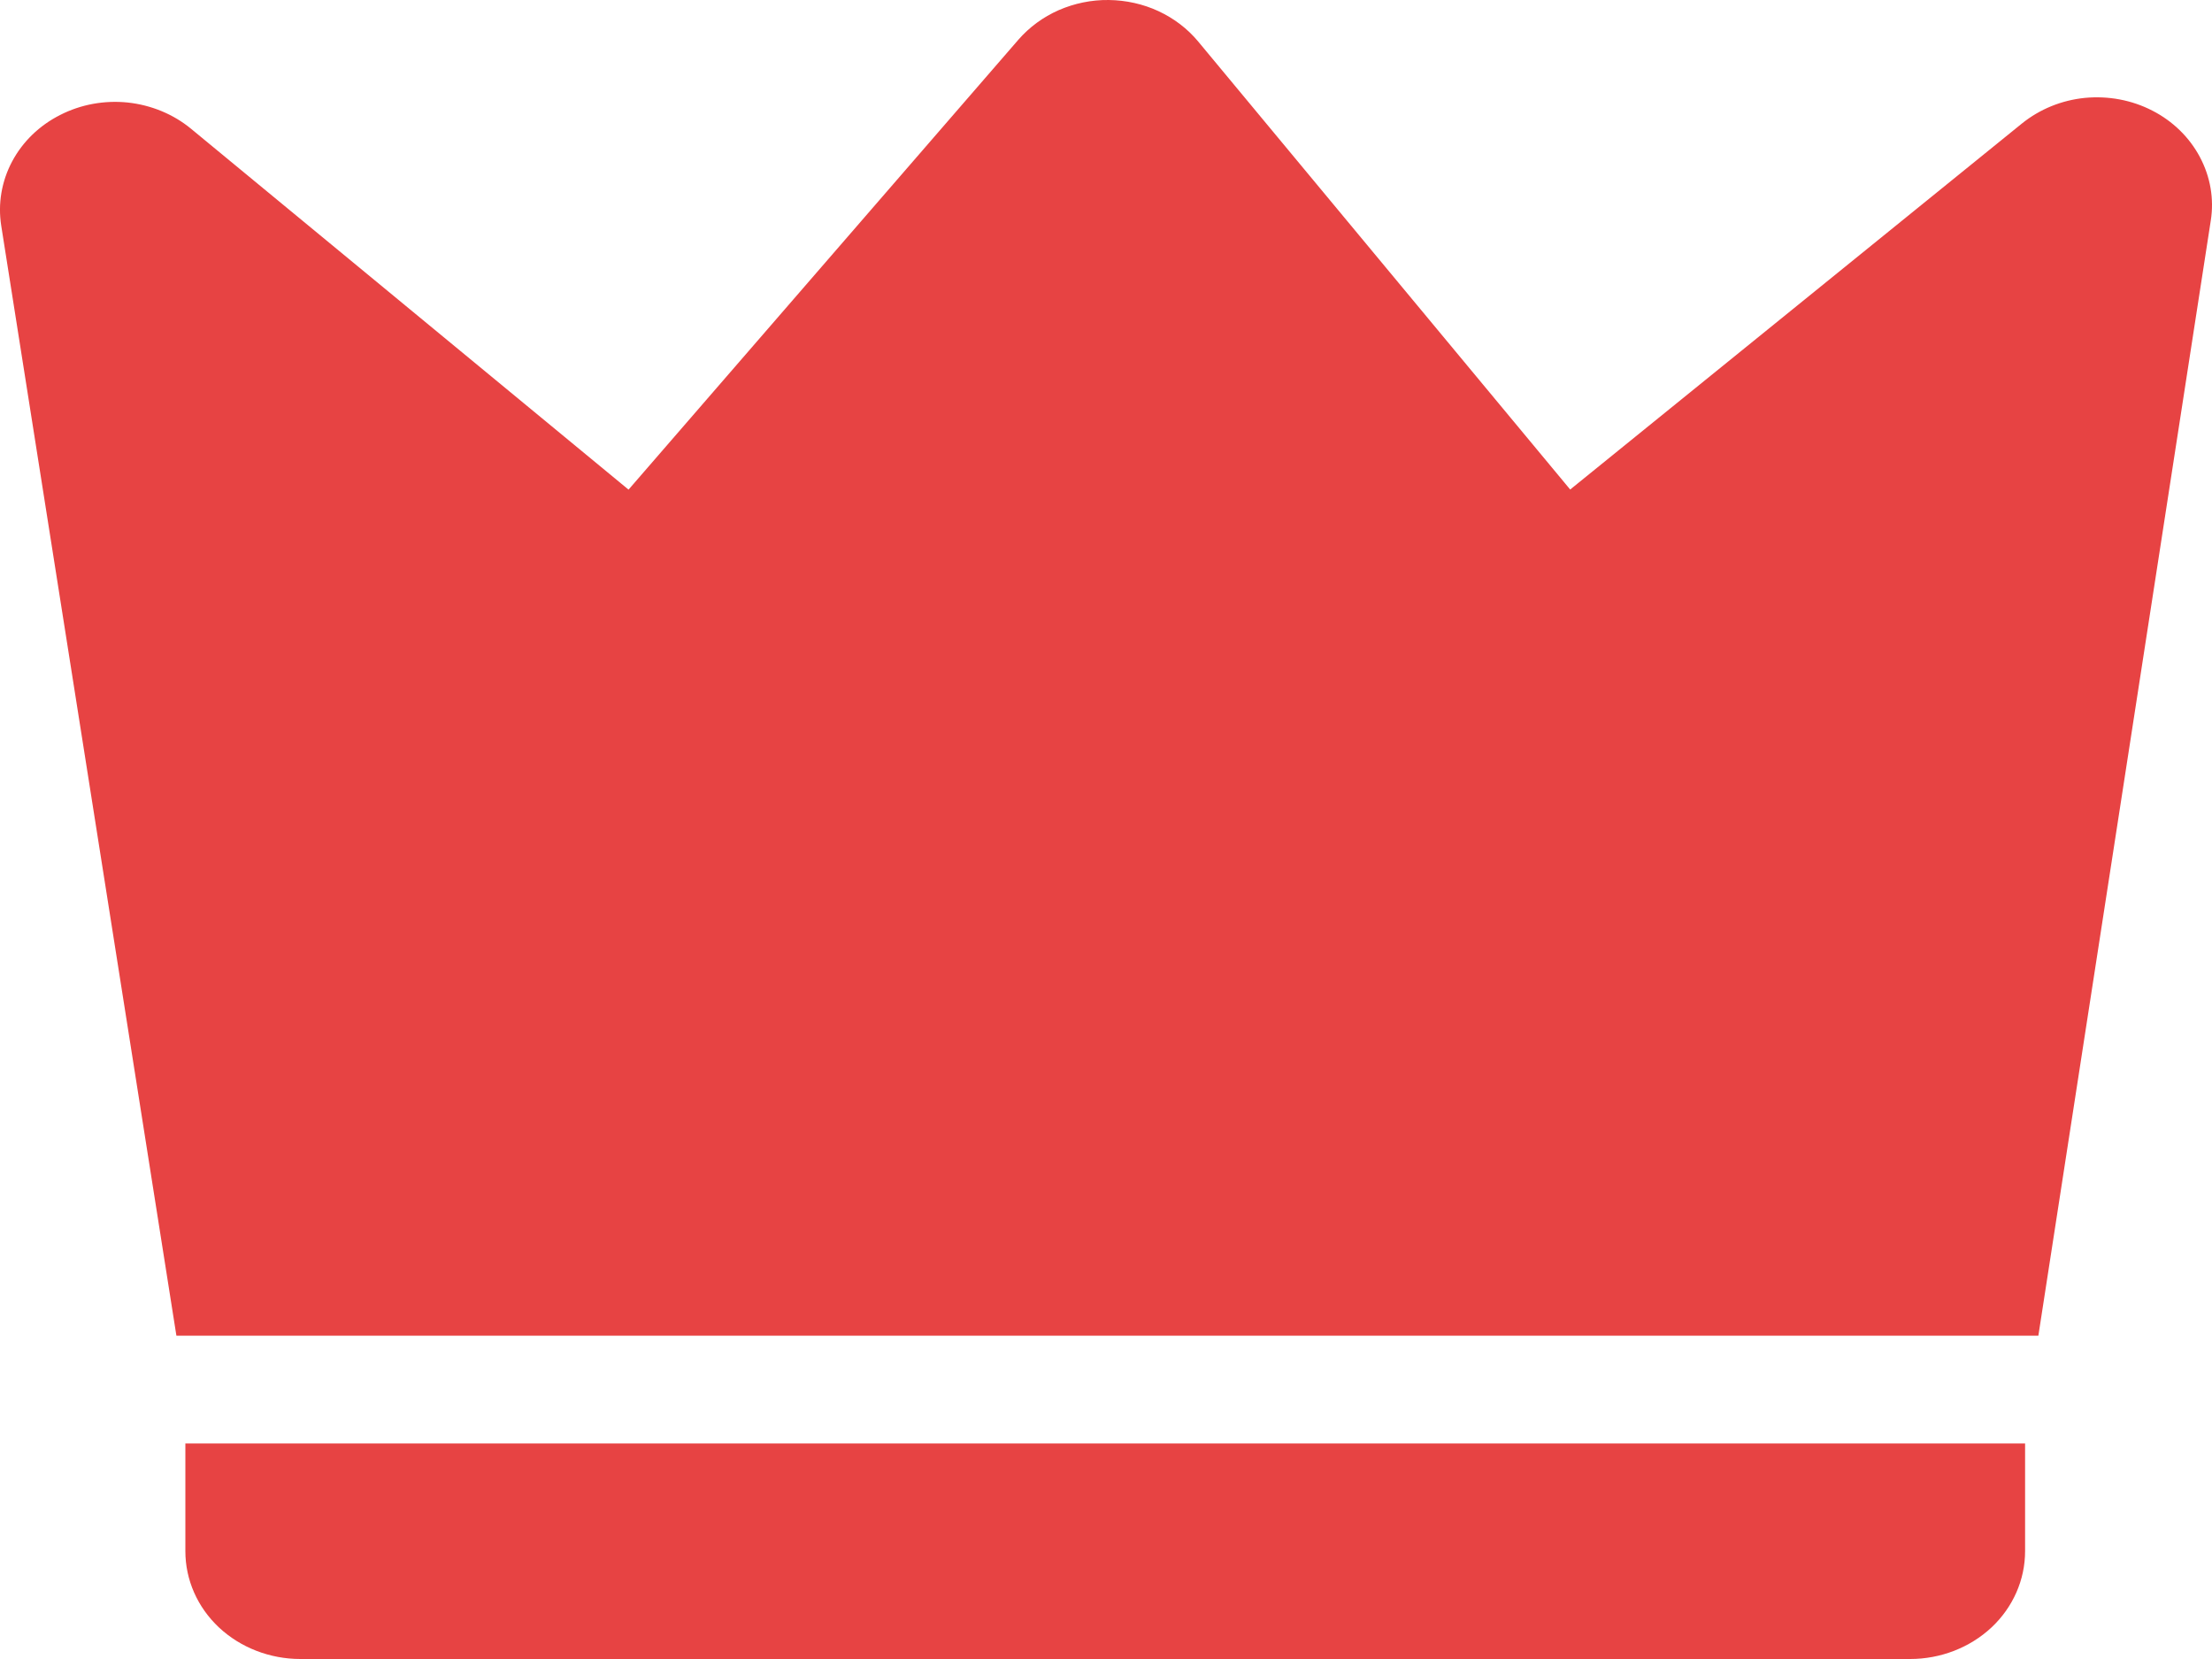
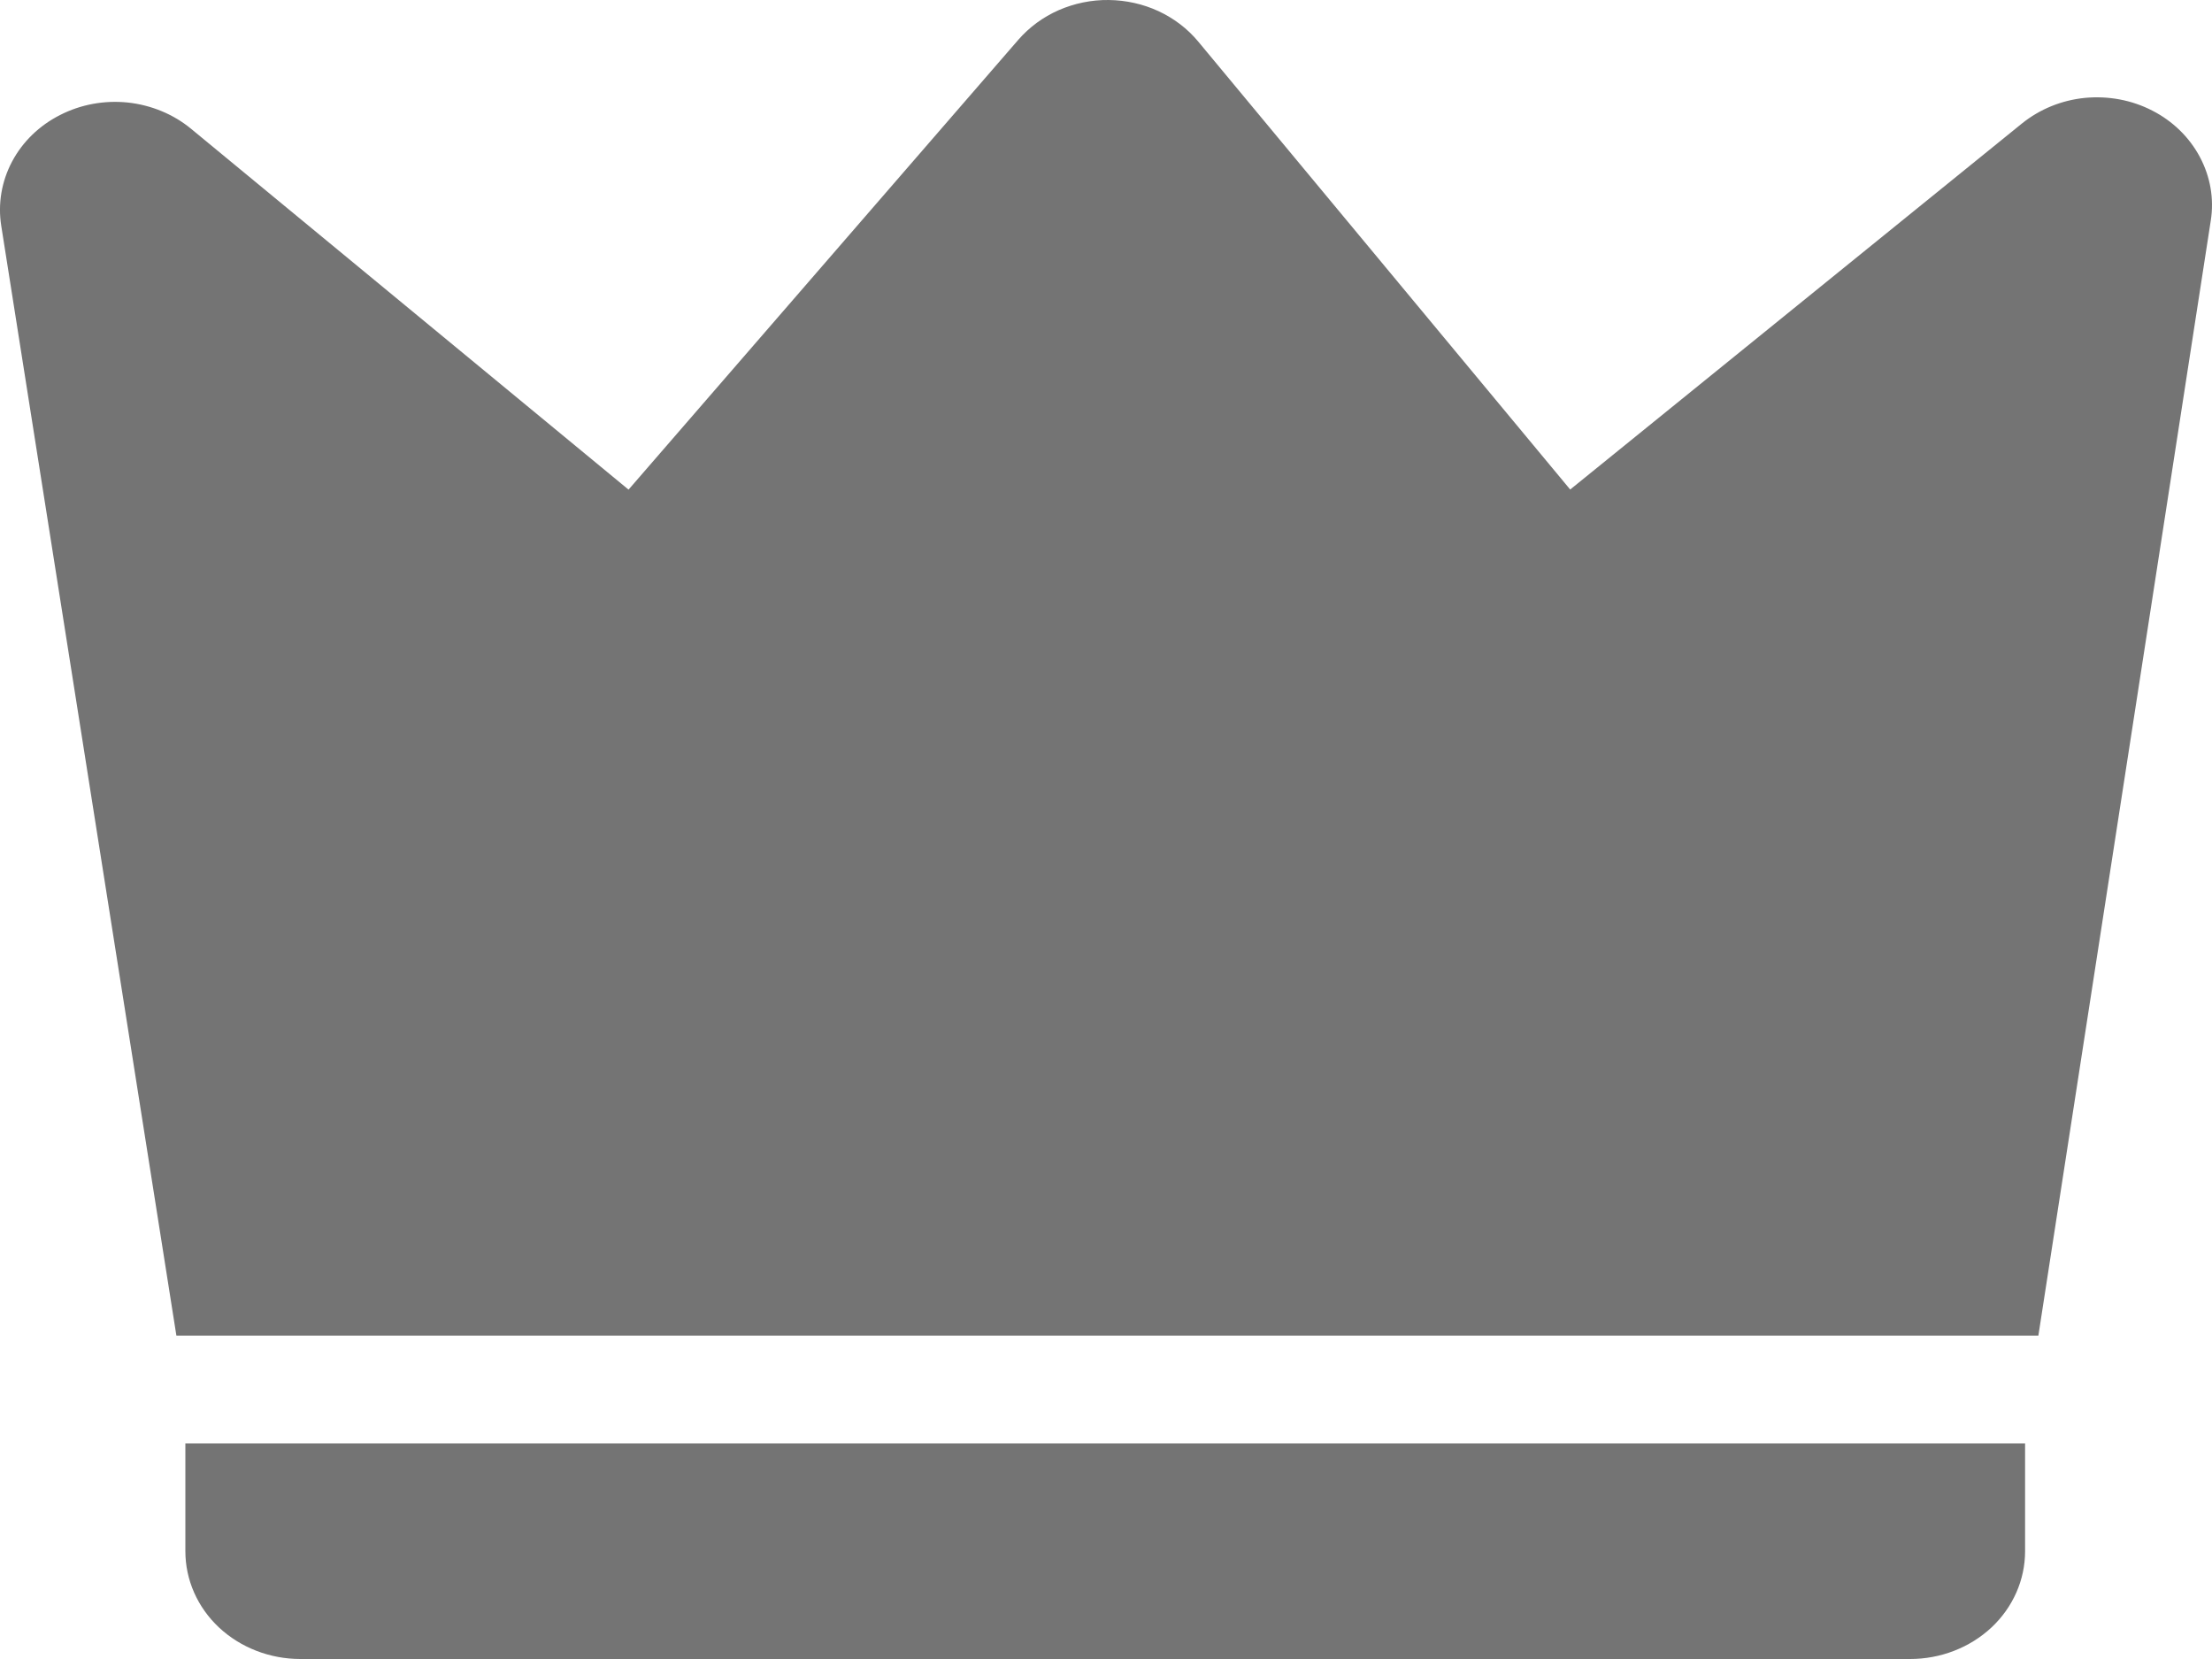
<svg xmlns="http://www.w3.org/2000/svg" width="20" height="15" viewBox="0 0 20 15" fill="none">
-   <path d="M1.727 1.164L5.683 4.427L9.207 0.36C9.306 0.246 9.431 0.154 9.572 0.092C9.714 0.03 9.869 -0.002 10.025 5.7495e-05C10.181 0.002 10.335 0.036 10.475 0.101C10.616 0.167 10.738 0.26 10.834 0.376L14.197 4.426L18.281 1.117C18.442 0.987 18.64 0.906 18.851 0.885C19.062 0.865 19.274 0.904 19.46 1C19.646 1.095 19.796 1.242 19.89 1.419C19.985 1.597 20.02 1.797 19.989 1.994L18.43 12.077H1.595L0.011 2.04C-0.02 1.842 0.014 1.64 0.109 1.461C0.204 1.282 0.355 1.135 0.543 1.04C0.73 0.944 0.944 0.905 1.156 0.927C1.367 0.95 1.567 1.032 1.727 1.164ZM1.676 13.051H18.31V14.025C18.31 14.284 18.201 14.532 18.006 14.715C17.811 14.897 17.546 15 17.271 15H2.716C2.44 15 2.175 14.897 1.98 14.715C1.785 14.532 1.676 14.284 1.676 14.025V13.051Z" fill="#E74343" />
+   <path d="M1.727 1.164L5.683 4.427L9.207 0.36C9.306 0.246 9.431 0.154 9.572 0.092C9.714 0.03 9.869 -0.002 10.025 5.7495e-05C10.181 0.002 10.335 0.036 10.475 0.101C10.616 0.167 10.738 0.26 10.834 0.376L14.197 4.426L18.281 1.117C18.442 0.987 18.64 0.906 18.851 0.885C19.062 0.865 19.274 0.904 19.46 1C19.646 1.095 19.796 1.242 19.89 1.419C19.985 1.597 20.02 1.797 19.989 1.994L18.43 12.077H1.595L0.011 2.04C-0.02 1.842 0.014 1.64 0.109 1.461C0.204 1.282 0.355 1.135 0.543 1.04C0.73 0.944 0.944 0.905 1.156 0.927C1.367 0.95 1.567 1.032 1.727 1.164ZM1.676 13.051H18.31V14.025C18.31 14.284 18.201 14.532 18.006 14.715C17.811 14.897 17.546 15 17.271 15H2.716C2.44 15 2.175 14.897 1.98 14.715C1.785 14.532 1.676 14.284 1.676 14.025V13.051Z" fill="#747474" />
</svg>
